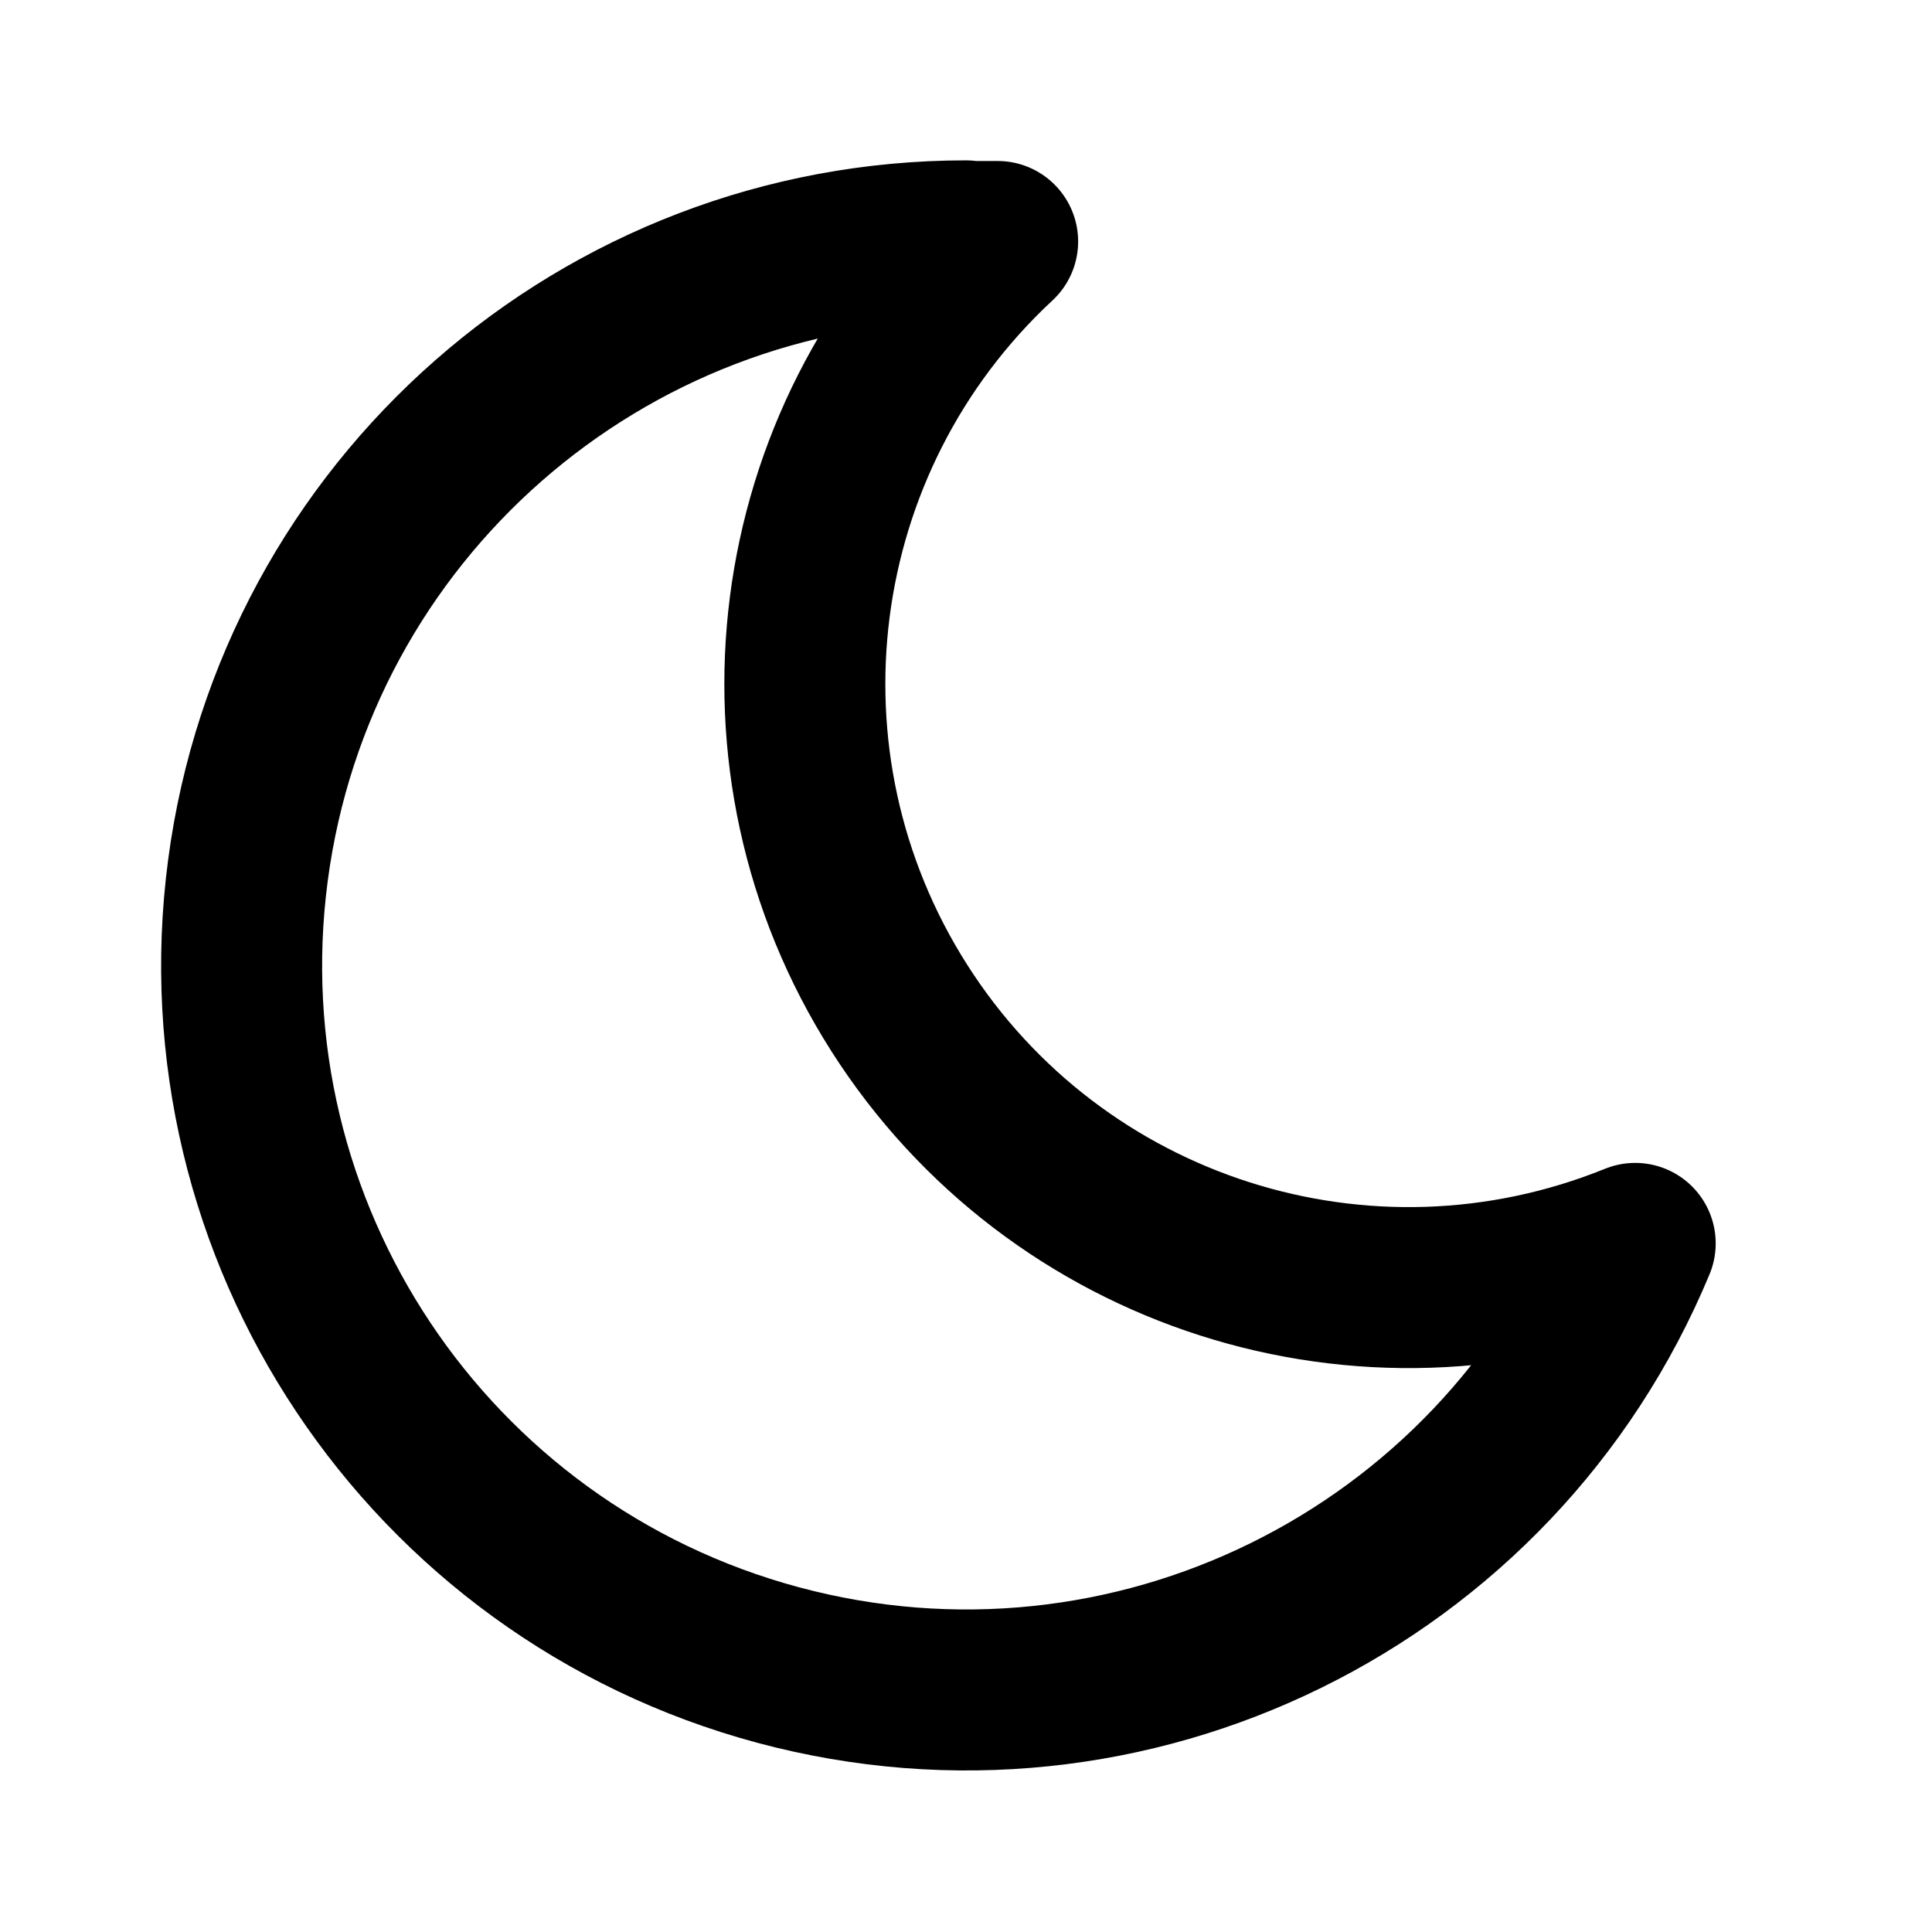
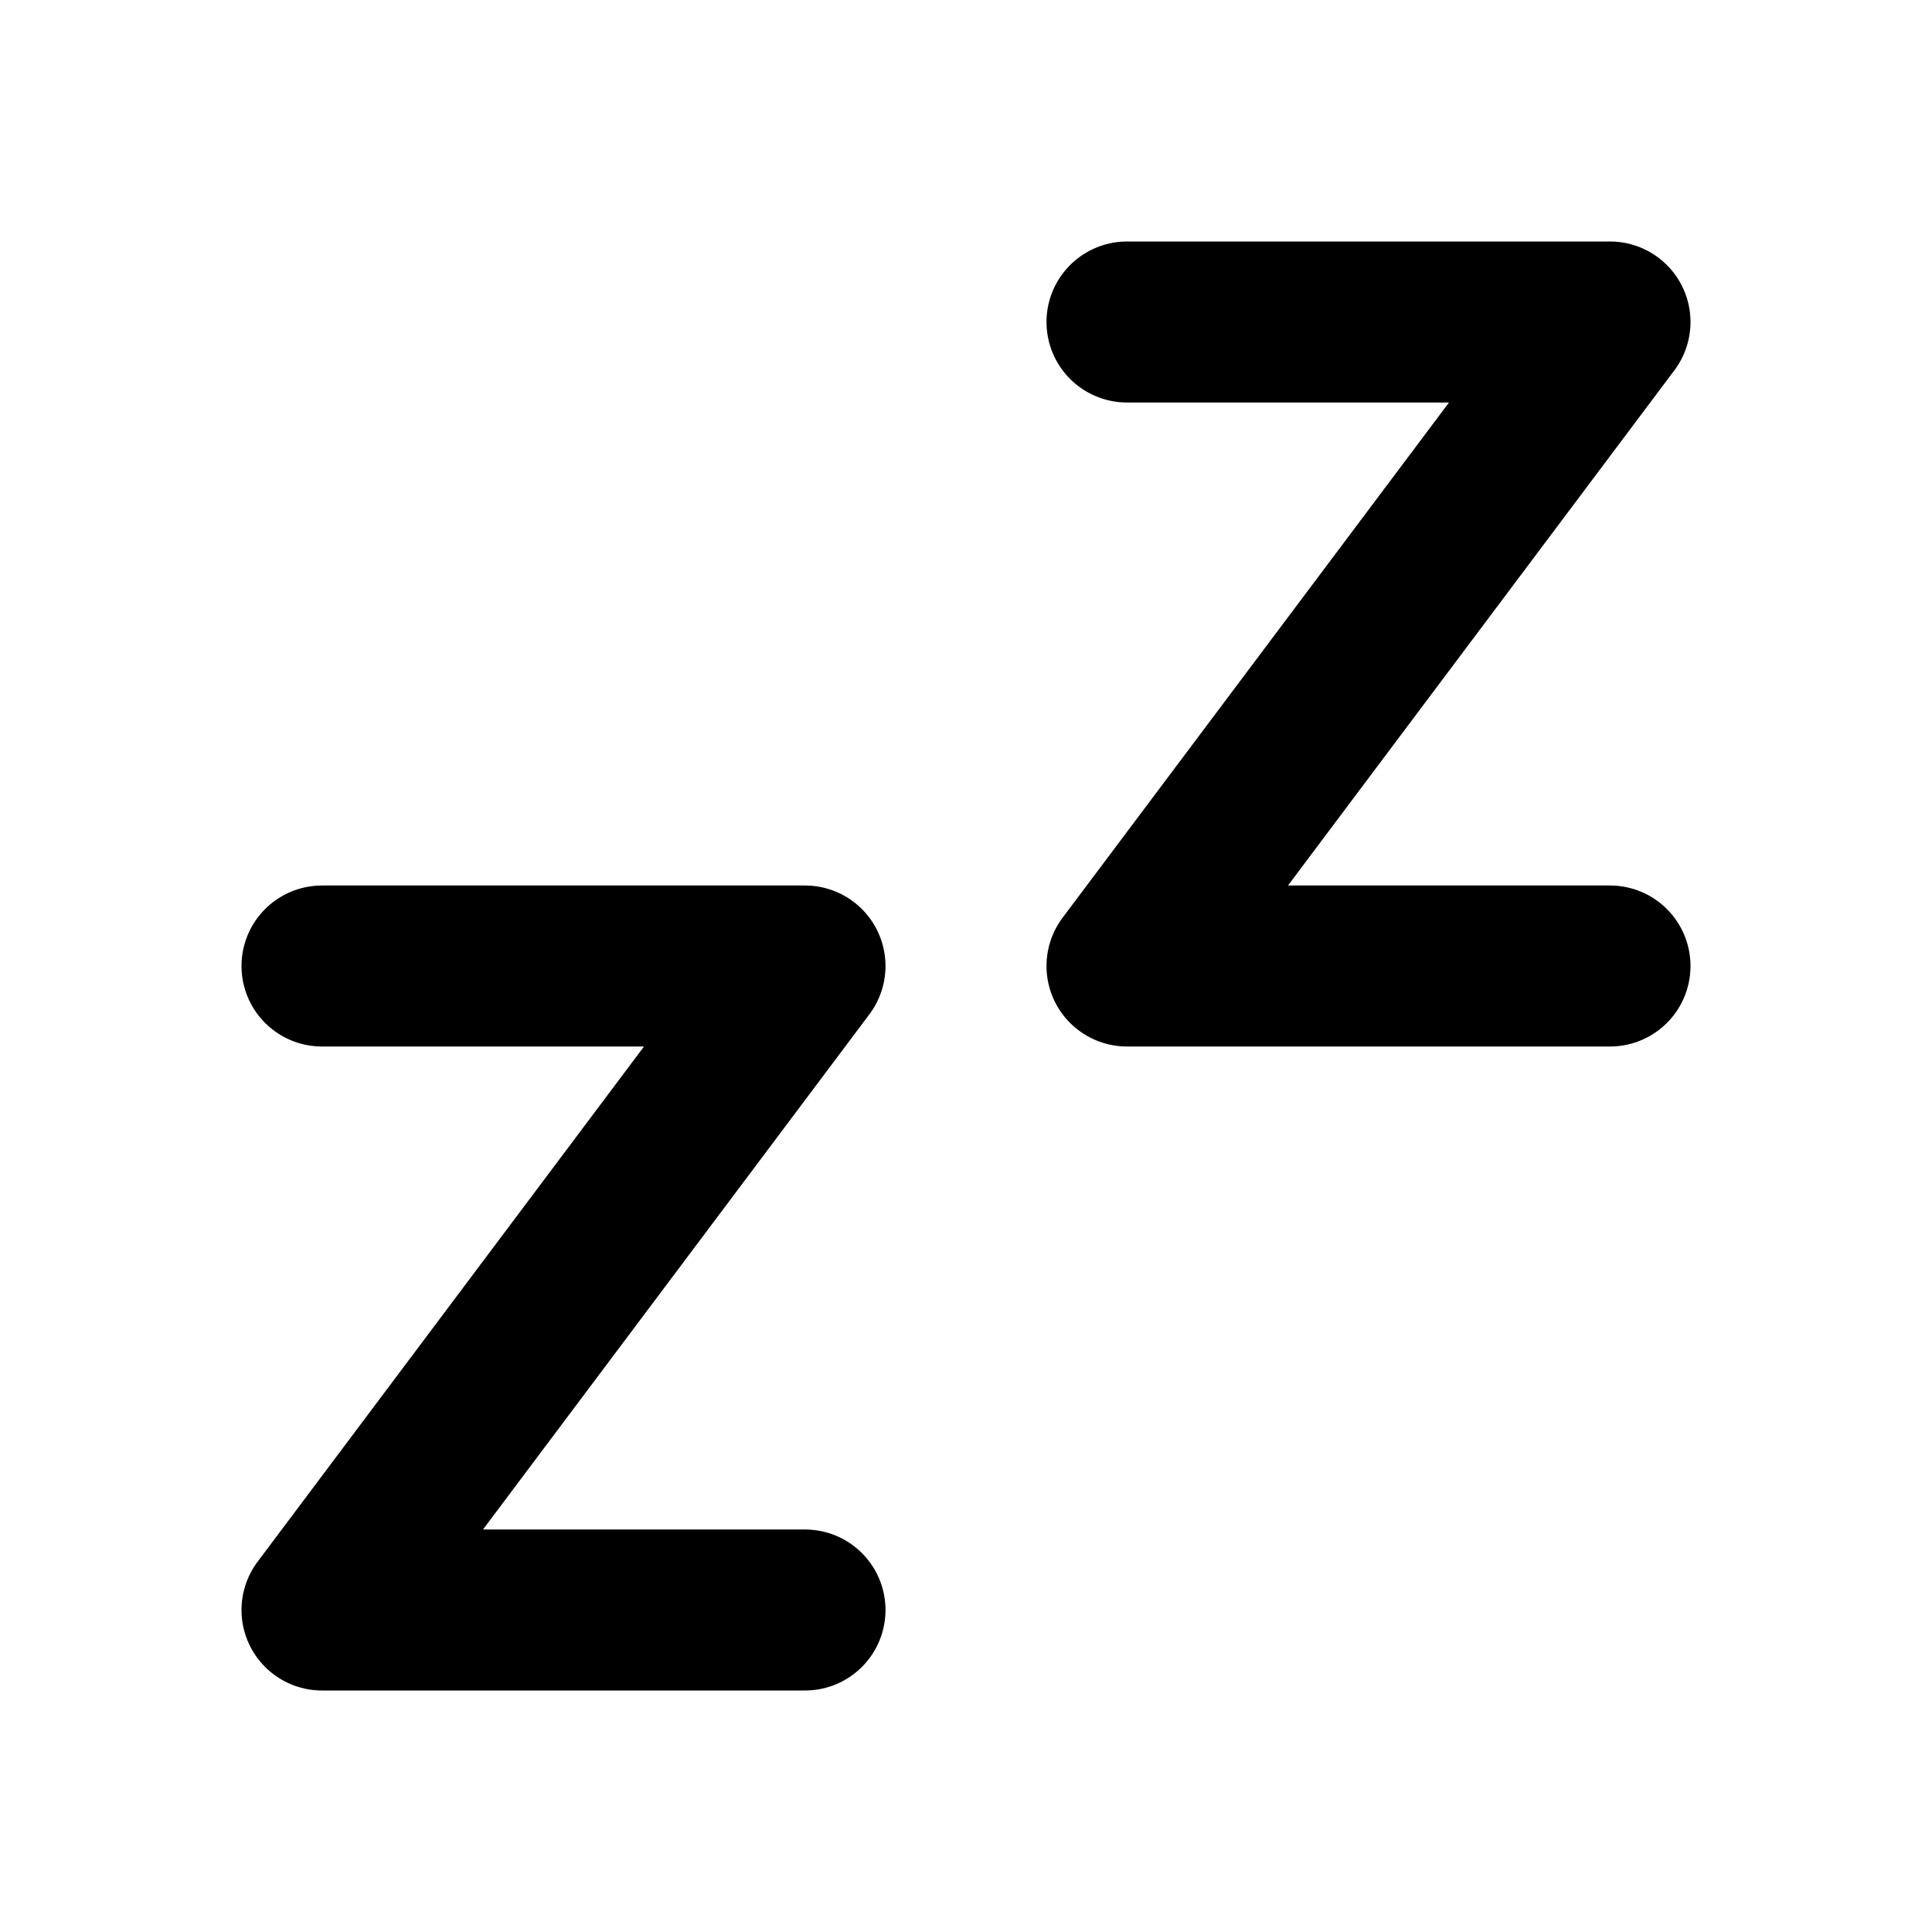
<svg xmlns="http://www.w3.org/2000/svg" viewBox="0 0 24 24" fill="none" stroke="currentColor" stroke-width="2" stroke-linecap="round" stroke-linejoin="round">
-   <path d="M12 3c.132 0 .263 0 .393 0a7.5 7.5 0 0 0 7.92 12.446a9 9 0 1 1 -8.313 -12.454l0 .008" />
+   <path d="M4 12h6l-6 8h6" />
+   <path d="M14 4h6l-6 8h6" />
</svg>
